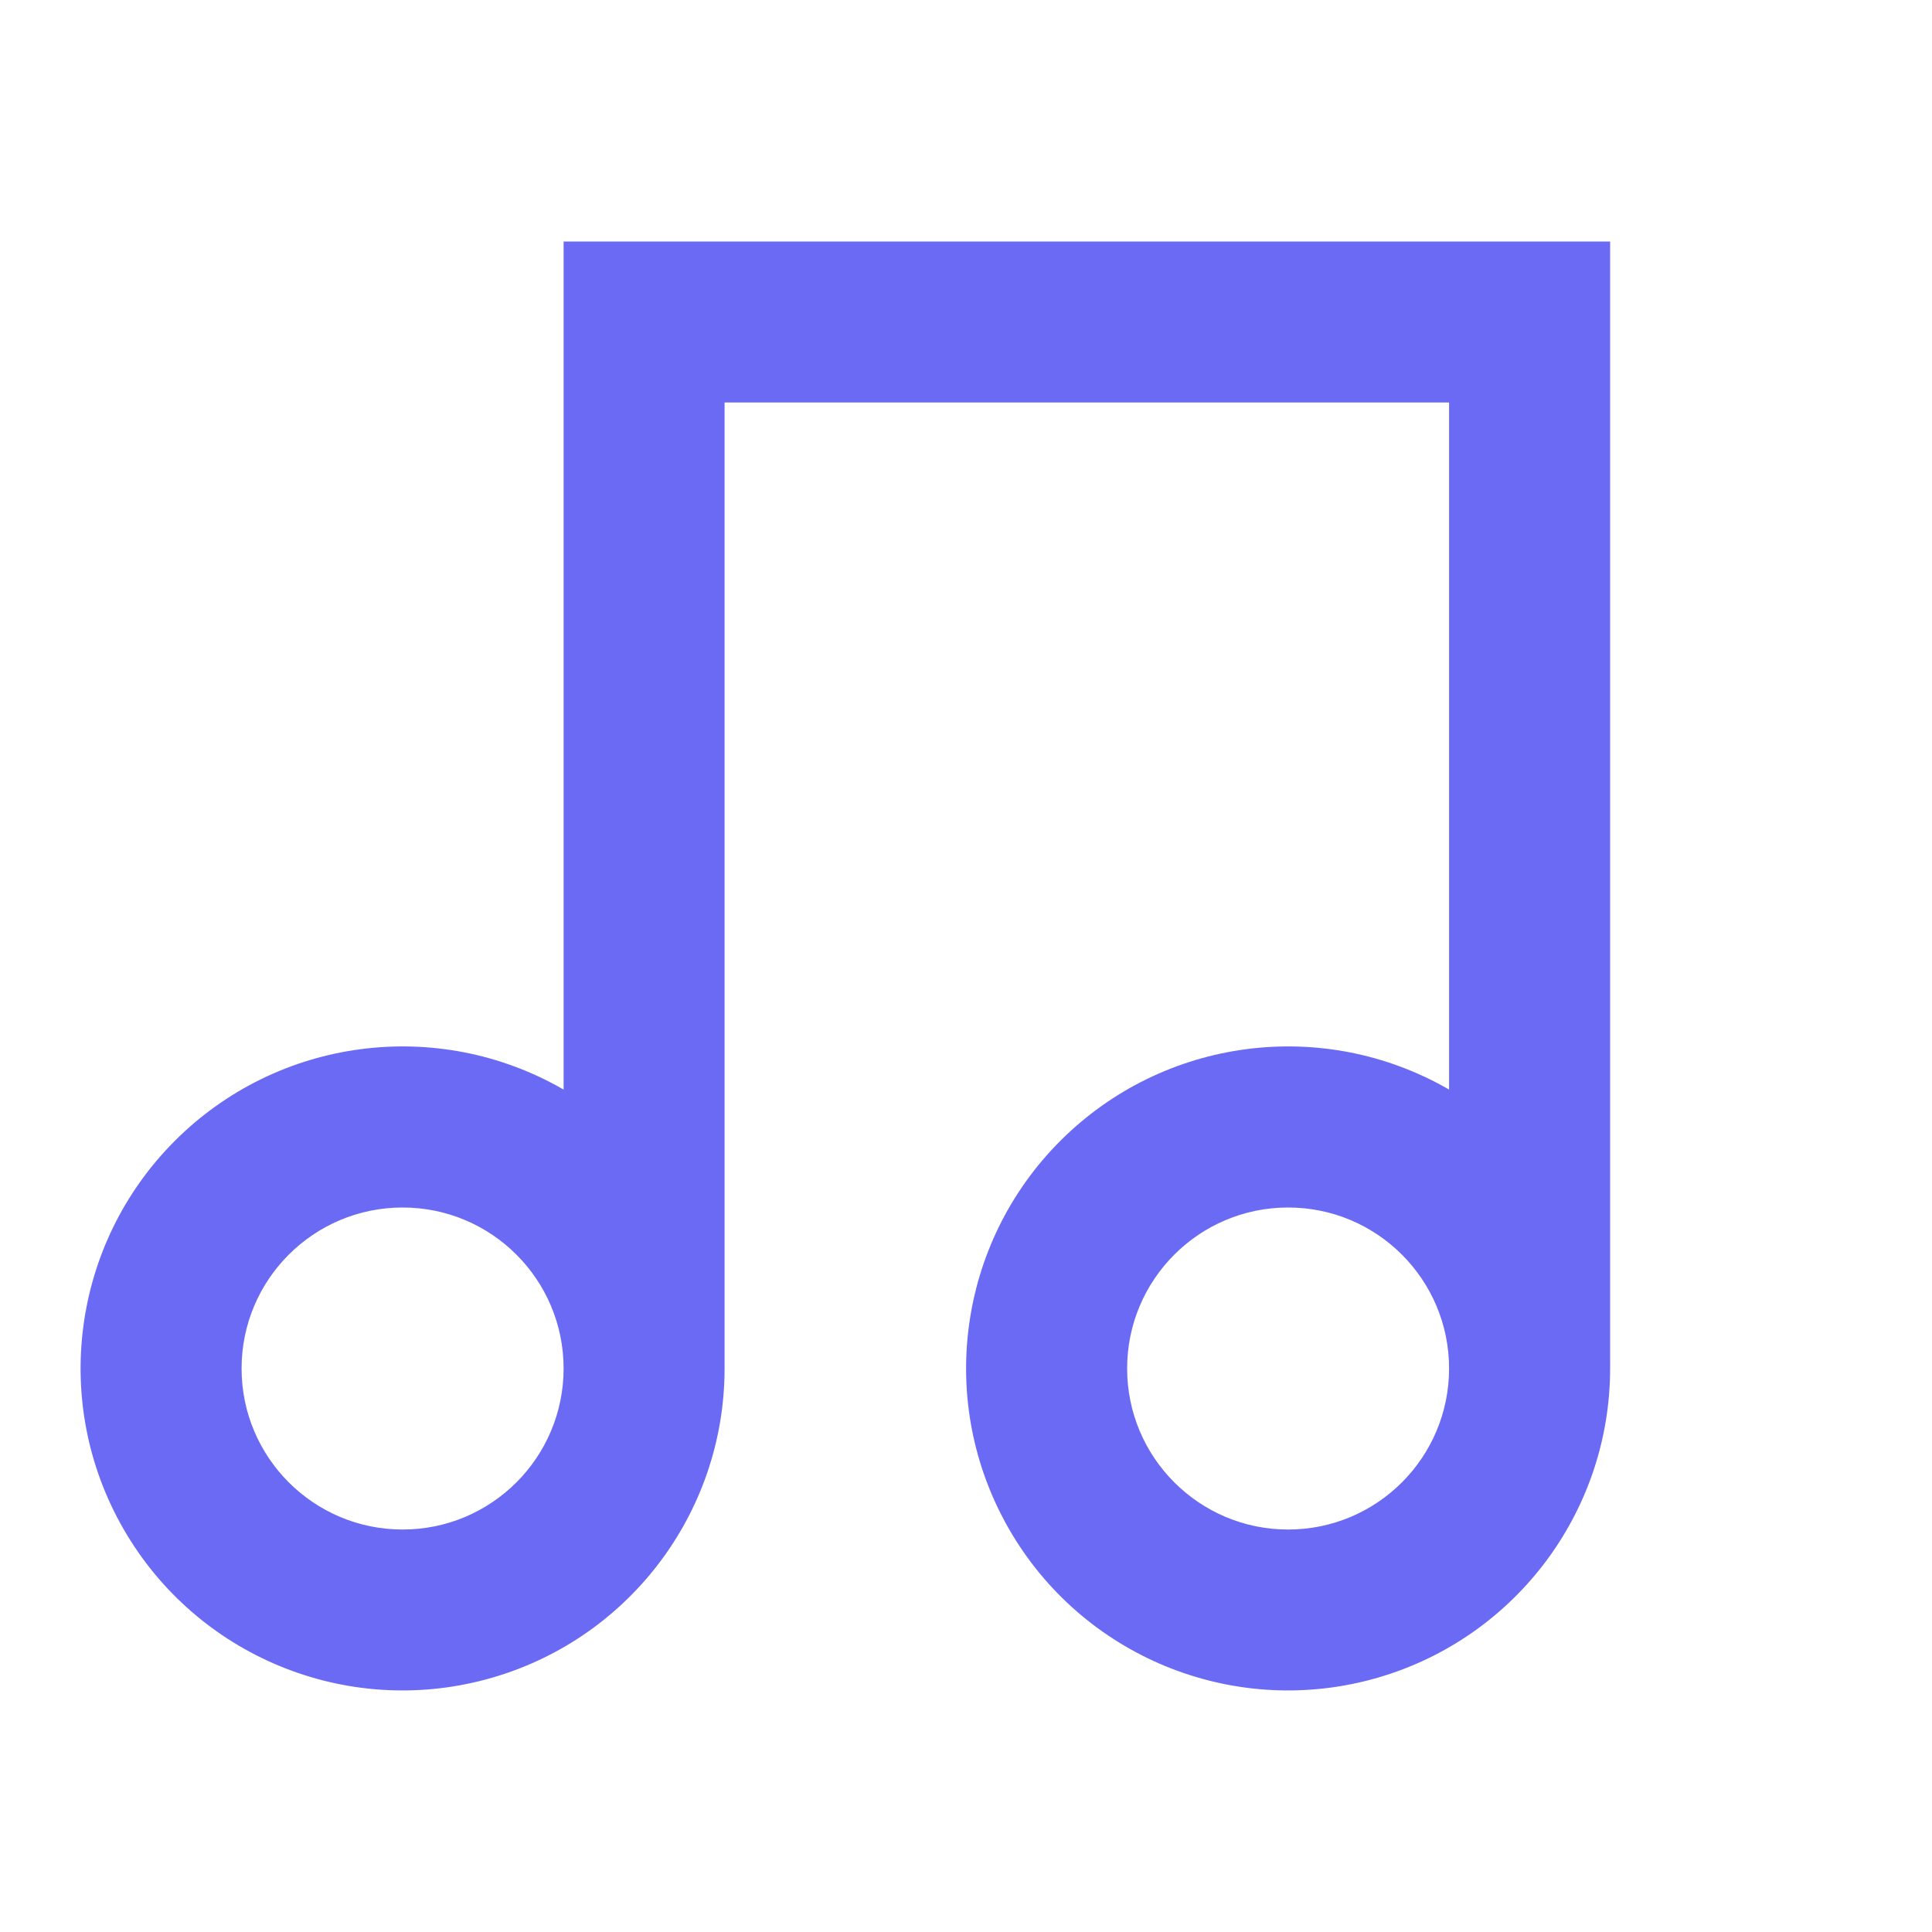
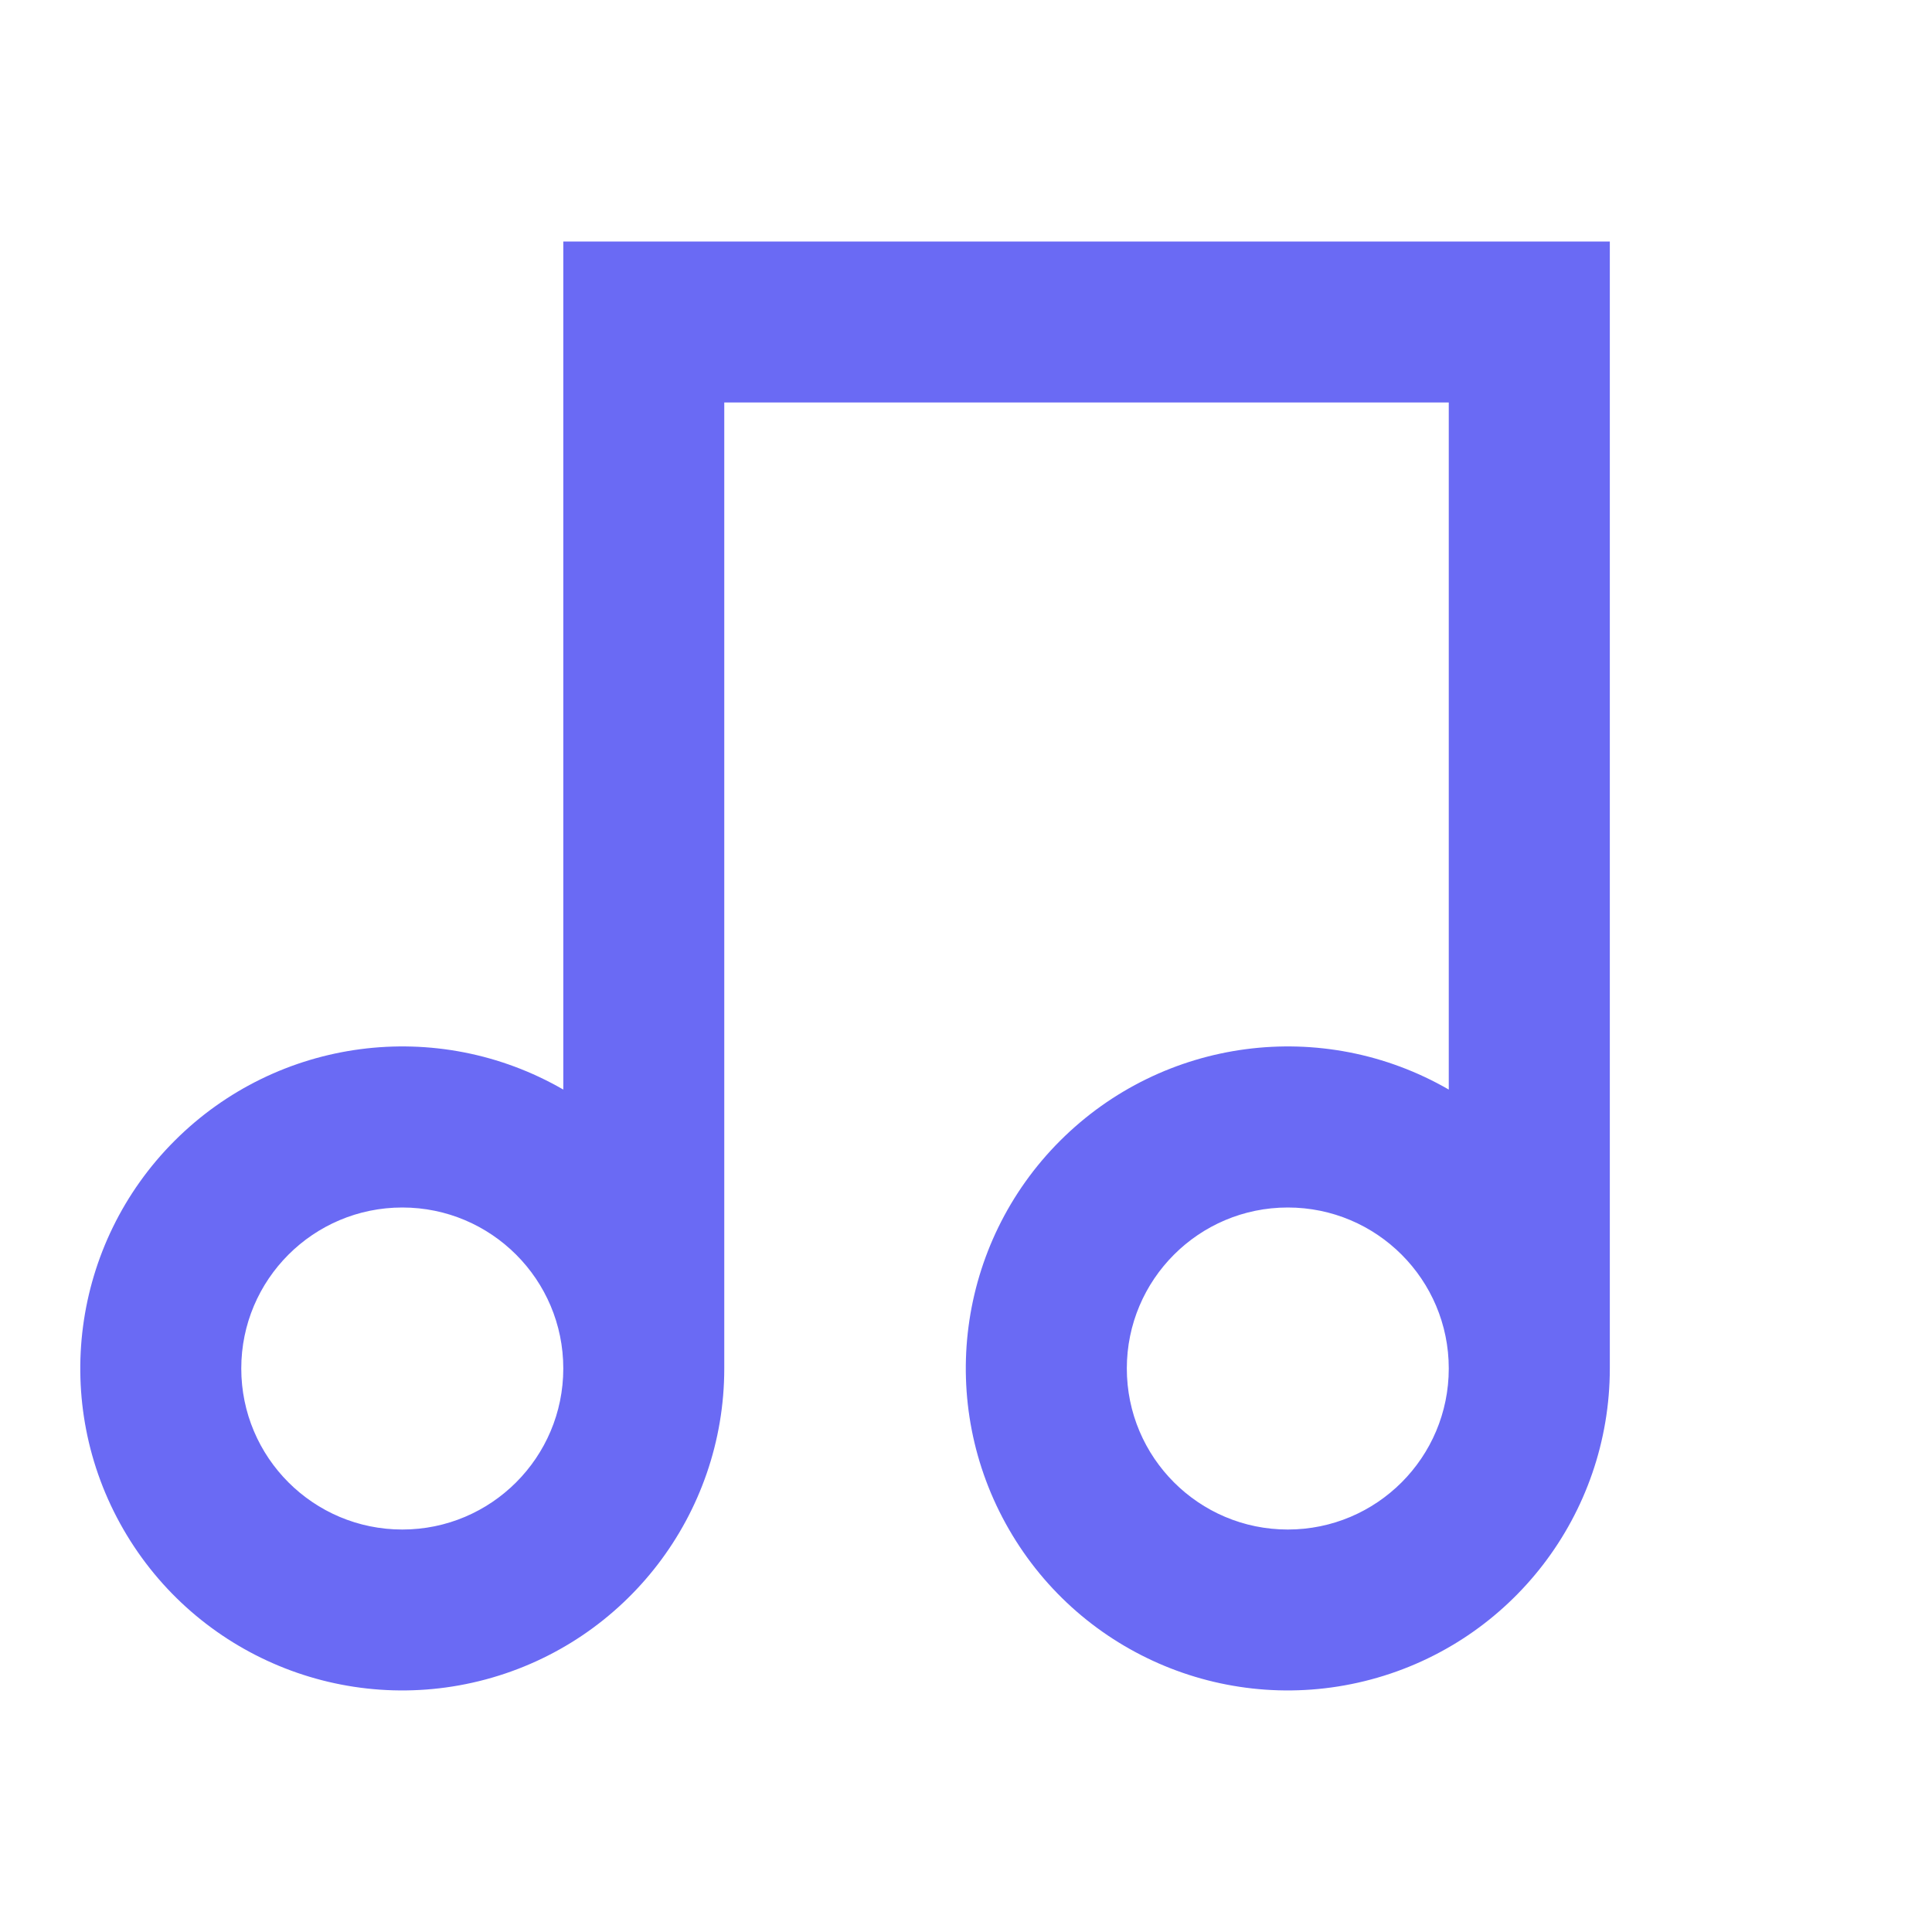
<svg xmlns="http://www.w3.org/2000/svg" width="25" height="25" viewBox="0 0 25 25" fill="none">
-   <path fill-rule="evenodd" clip-rule="evenodd" d="M20.835 3.125V17.708C20.834 19.594 19.567 21.244 17.746 21.732C15.924 22.22 14.002 21.424 13.059 19.79C12.117 18.157 12.388 16.094 13.722 14.761C15.056 13.428 17.118 13.156 18.751 14.099V5.208H9.376V17.708C9.376 19.594 8.109 21.244 6.287 21.732C4.466 22.22 2.544 21.424 1.601 19.79C0.658 18.157 0.93 16.094 2.264 14.761C3.597 13.428 5.66 13.156 7.293 14.099V3.125H20.835ZM5.21 15.625C4.059 15.625 3.126 16.558 3.126 17.708C3.126 18.859 4.059 19.792 5.21 19.792C6.36 19.792 7.293 18.859 7.293 17.708C7.293 16.558 6.36 15.625 5.21 15.625ZM16.668 15.625C15.518 15.625 14.585 16.558 14.585 17.708C14.585 18.859 15.518 19.792 16.668 19.792C17.819 19.792 18.751 18.859 18.751 17.708C18.751 16.558 17.819 15.625 16.668 15.625Z" fill="#6A6AF4" />
+   <path fill-rule="evenodd" clip-rule="evenodd" d="M20.831 3.125V17.708C20.83 19.594 19.564 21.244 17.742 21.732C15.92 22.22 13.998 21.424 13.056 19.79C12.113 18.157 12.384 16.094 13.718 14.761C15.052 13.428 17.114 13.156 18.747 14.099V5.208H9.372V17.708C9.372 19.594 8.105 21.244 6.284 21.732C4.462 22.22 2.54 21.424 1.597 19.79C0.654 18.157 0.926 16.094 2.26 14.761C3.593 13.428 5.656 13.156 7.289 14.099V3.125H20.831ZM5.206 15.625C4.055 15.625 3.122 16.558 3.122 17.708C3.122 18.859 4.055 19.792 5.206 19.792C6.356 19.792 7.289 18.859 7.289 17.708C7.289 16.558 6.356 15.625 5.206 15.625ZM16.664 15.625C15.514 15.625 14.581 16.558 14.581 17.708C14.581 18.859 15.514 19.792 16.664 19.792C17.815 19.792 18.747 18.859 18.747 17.708C18.747 16.558 17.815 15.625 16.664 15.625Z" fill="#6A6AF4" />
</svg>
